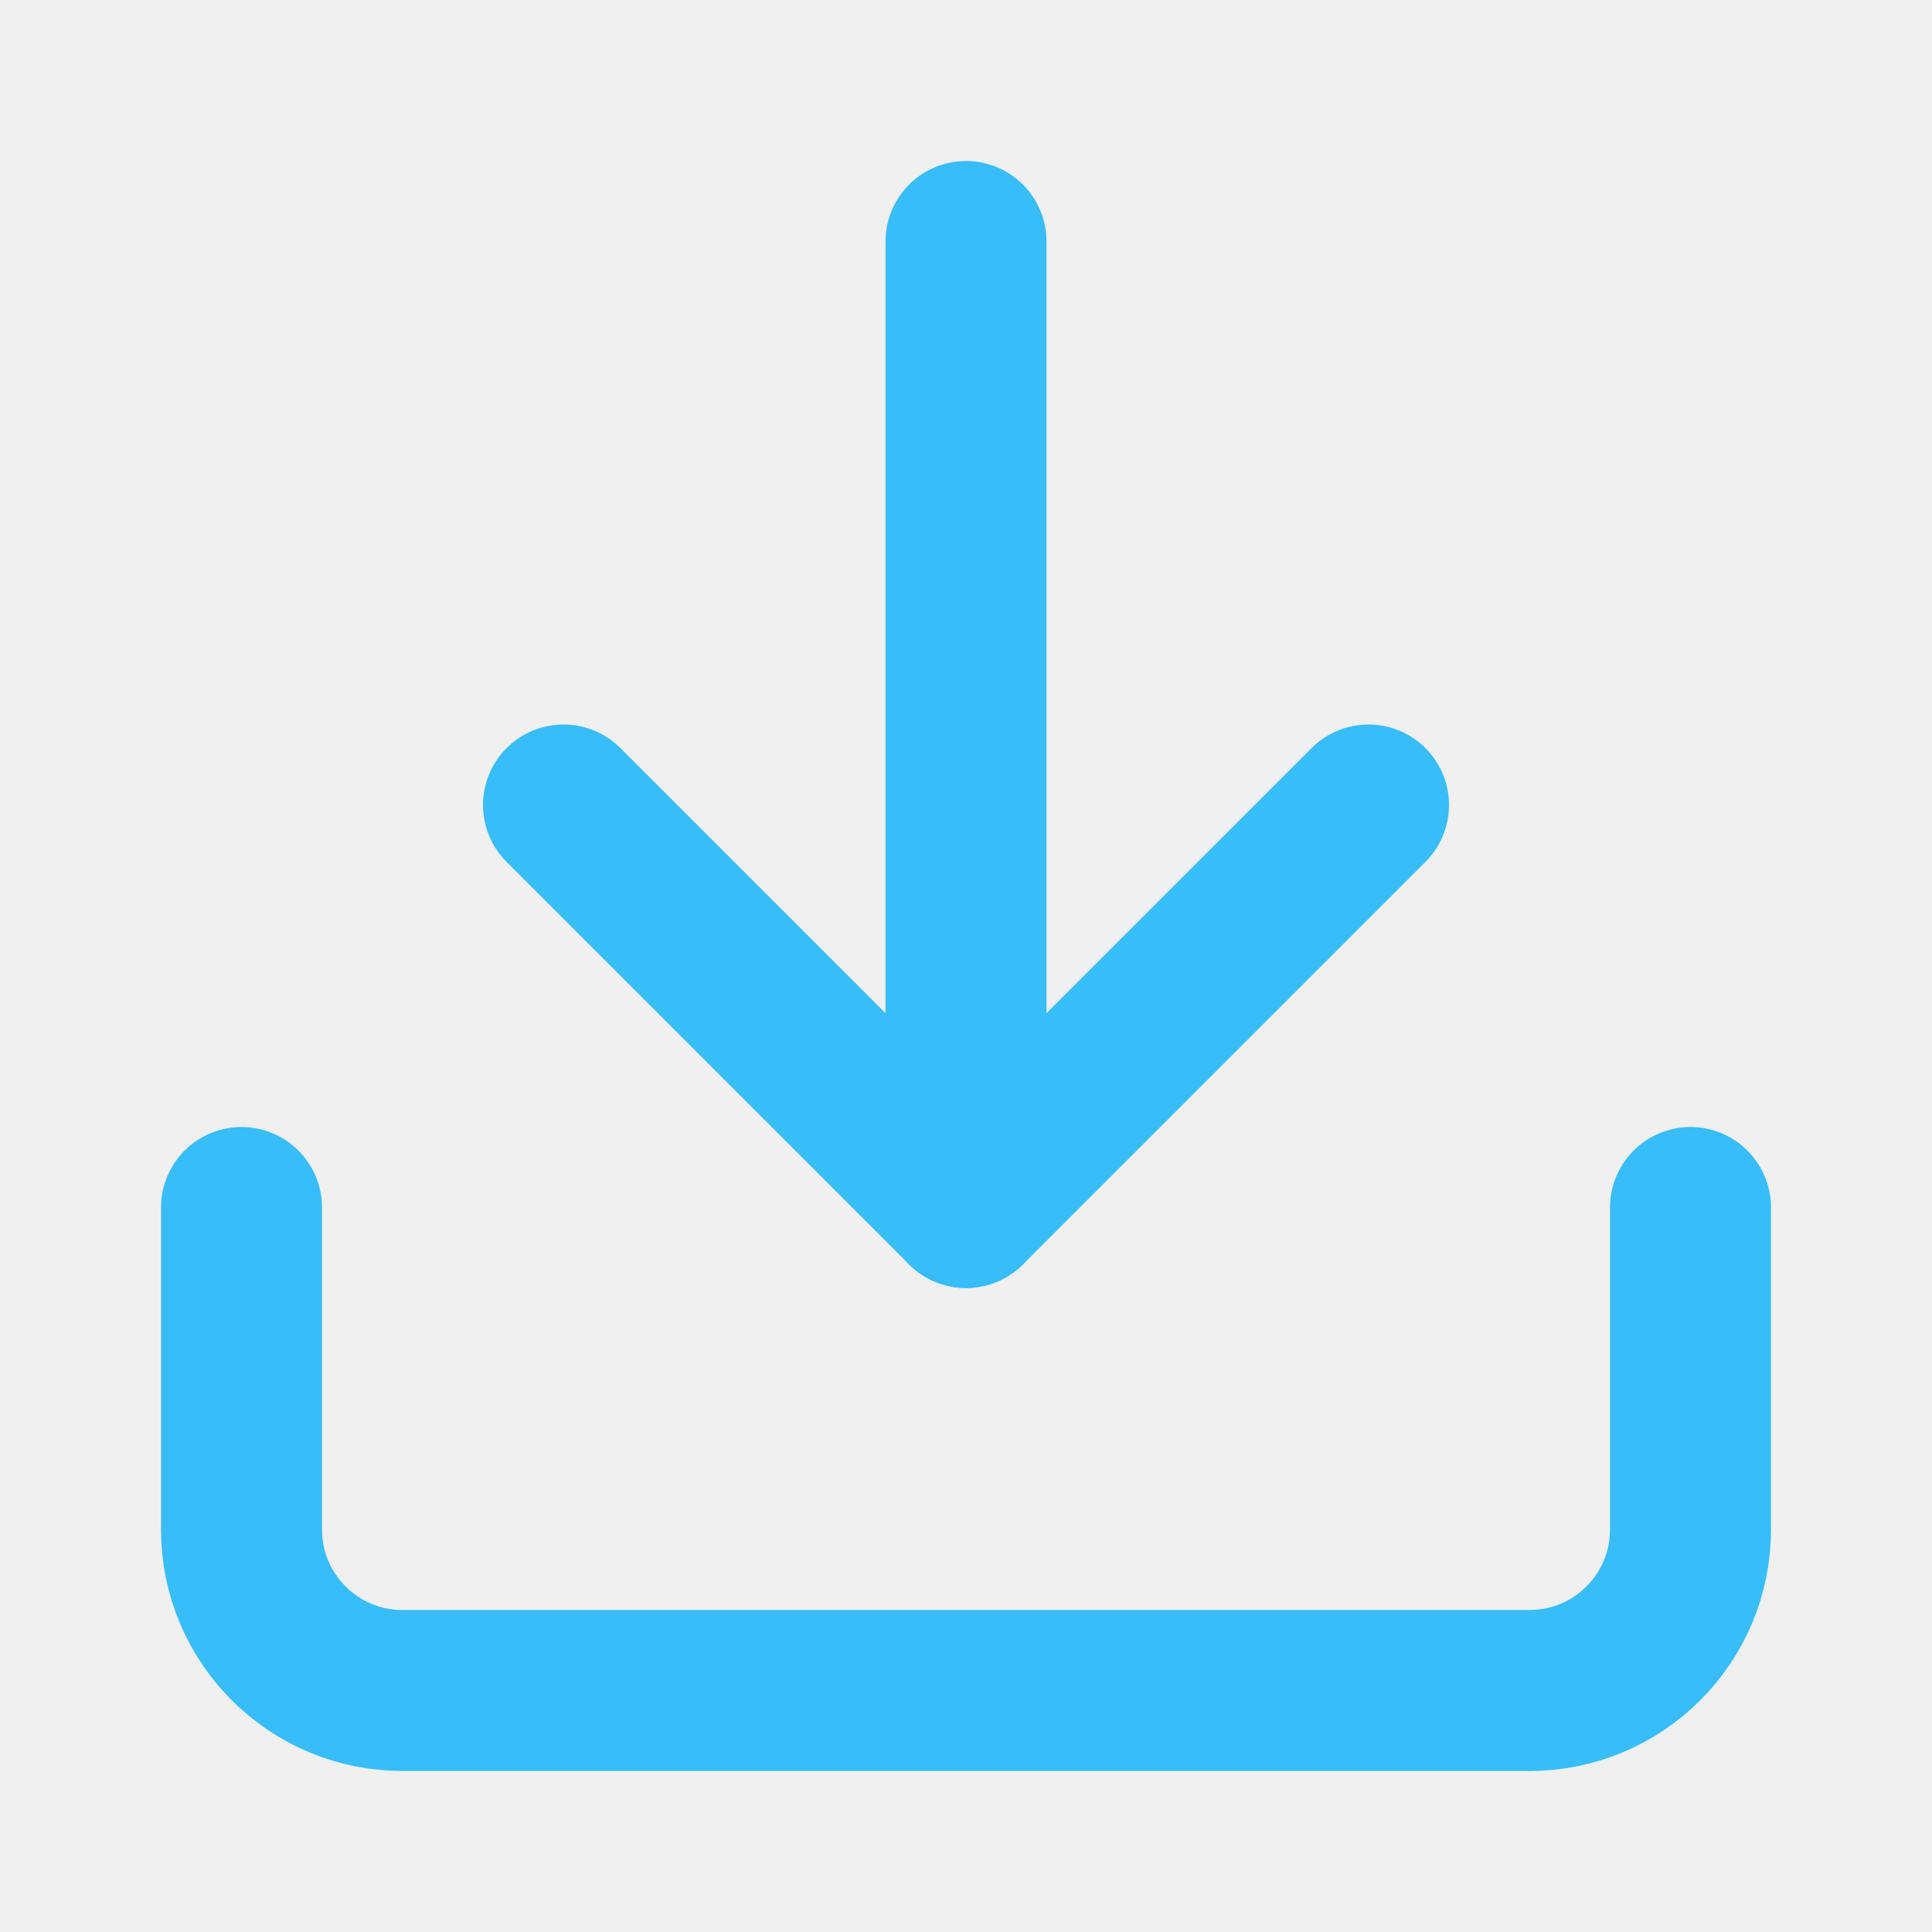
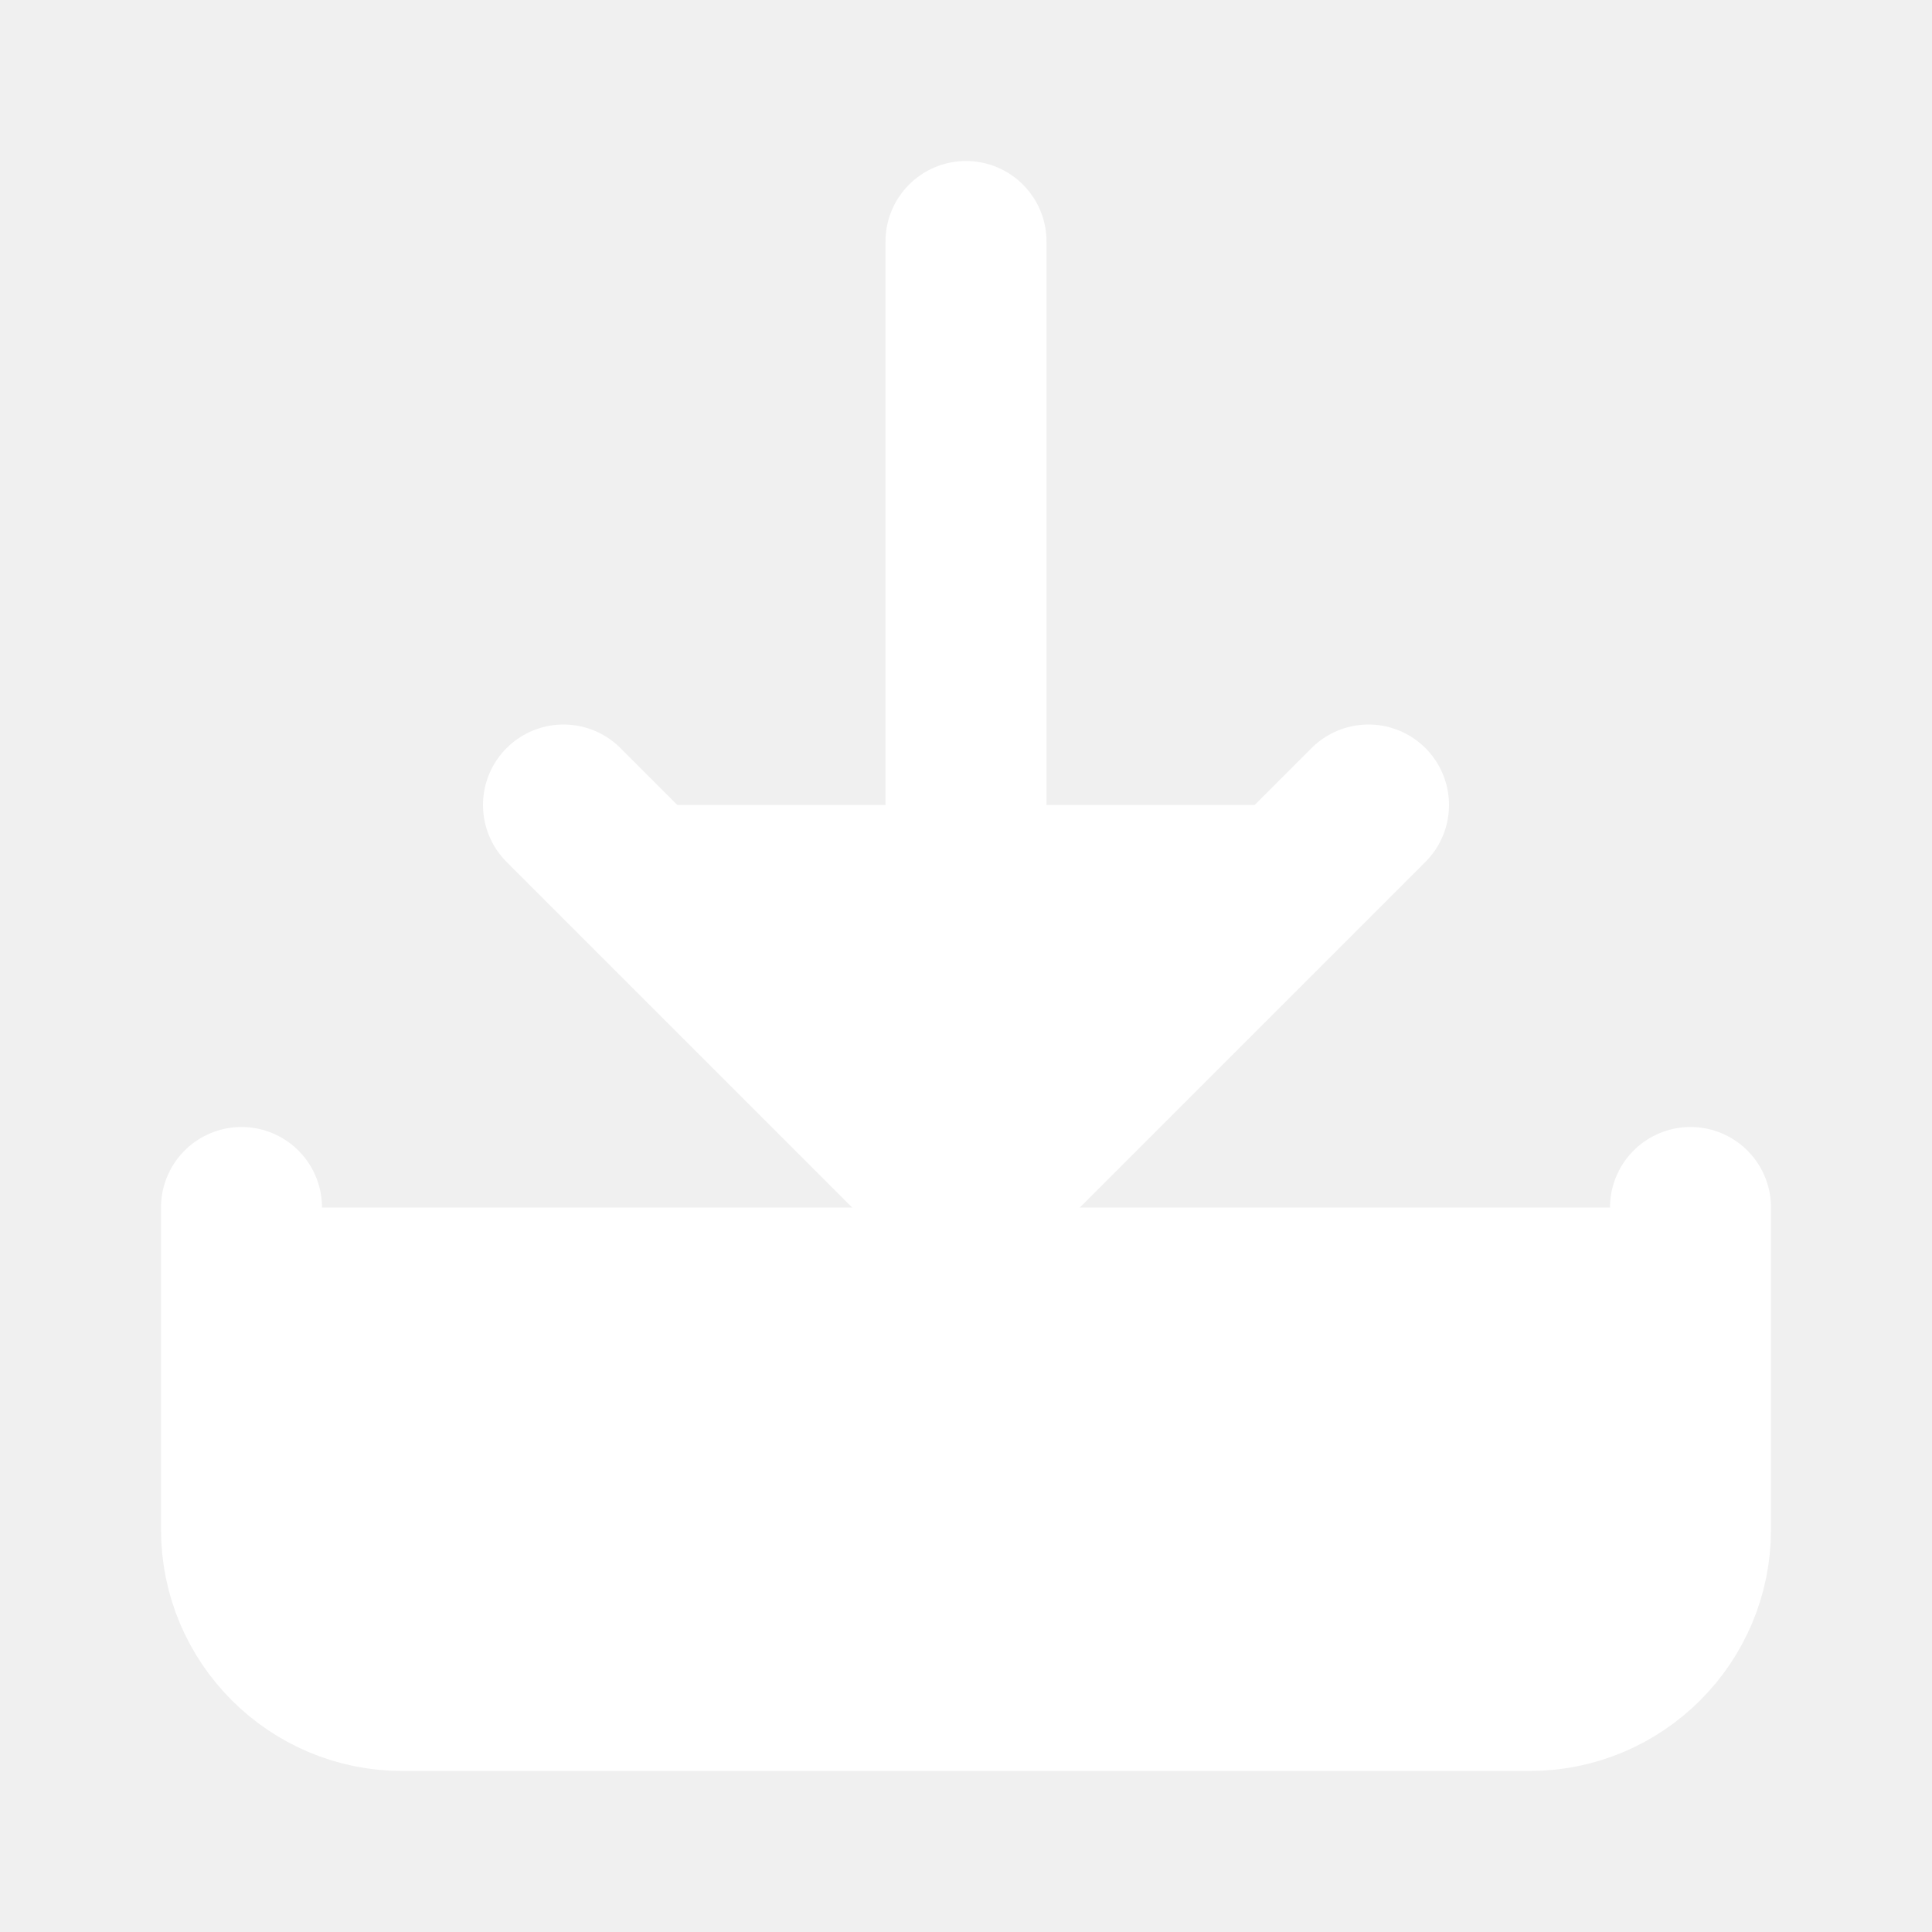
- <svg xmlns="http://www.w3.org/2000/svg" width="24" height="24" viewBox="0 0 24 24" fill="none" stroke="#38bdf8" stroke-width="2" stroke-linecap="round" stroke-linejoin="round">
+ <svg xmlns="http://www.w3.org/2000/svg" width="24" height="24" viewBox="0 0 24 24" fill="white" stroke="white" stroke-width="2" stroke-linecap="round" stroke-linejoin="round">
  <path d="M12 15V3" />
  <path d="M21 15v4a2 2 0 0 1-2 2H5a2 2 0 0 1-2-2v-4" />
  <path d="m7 10 5 5 5-5" />
</svg>
